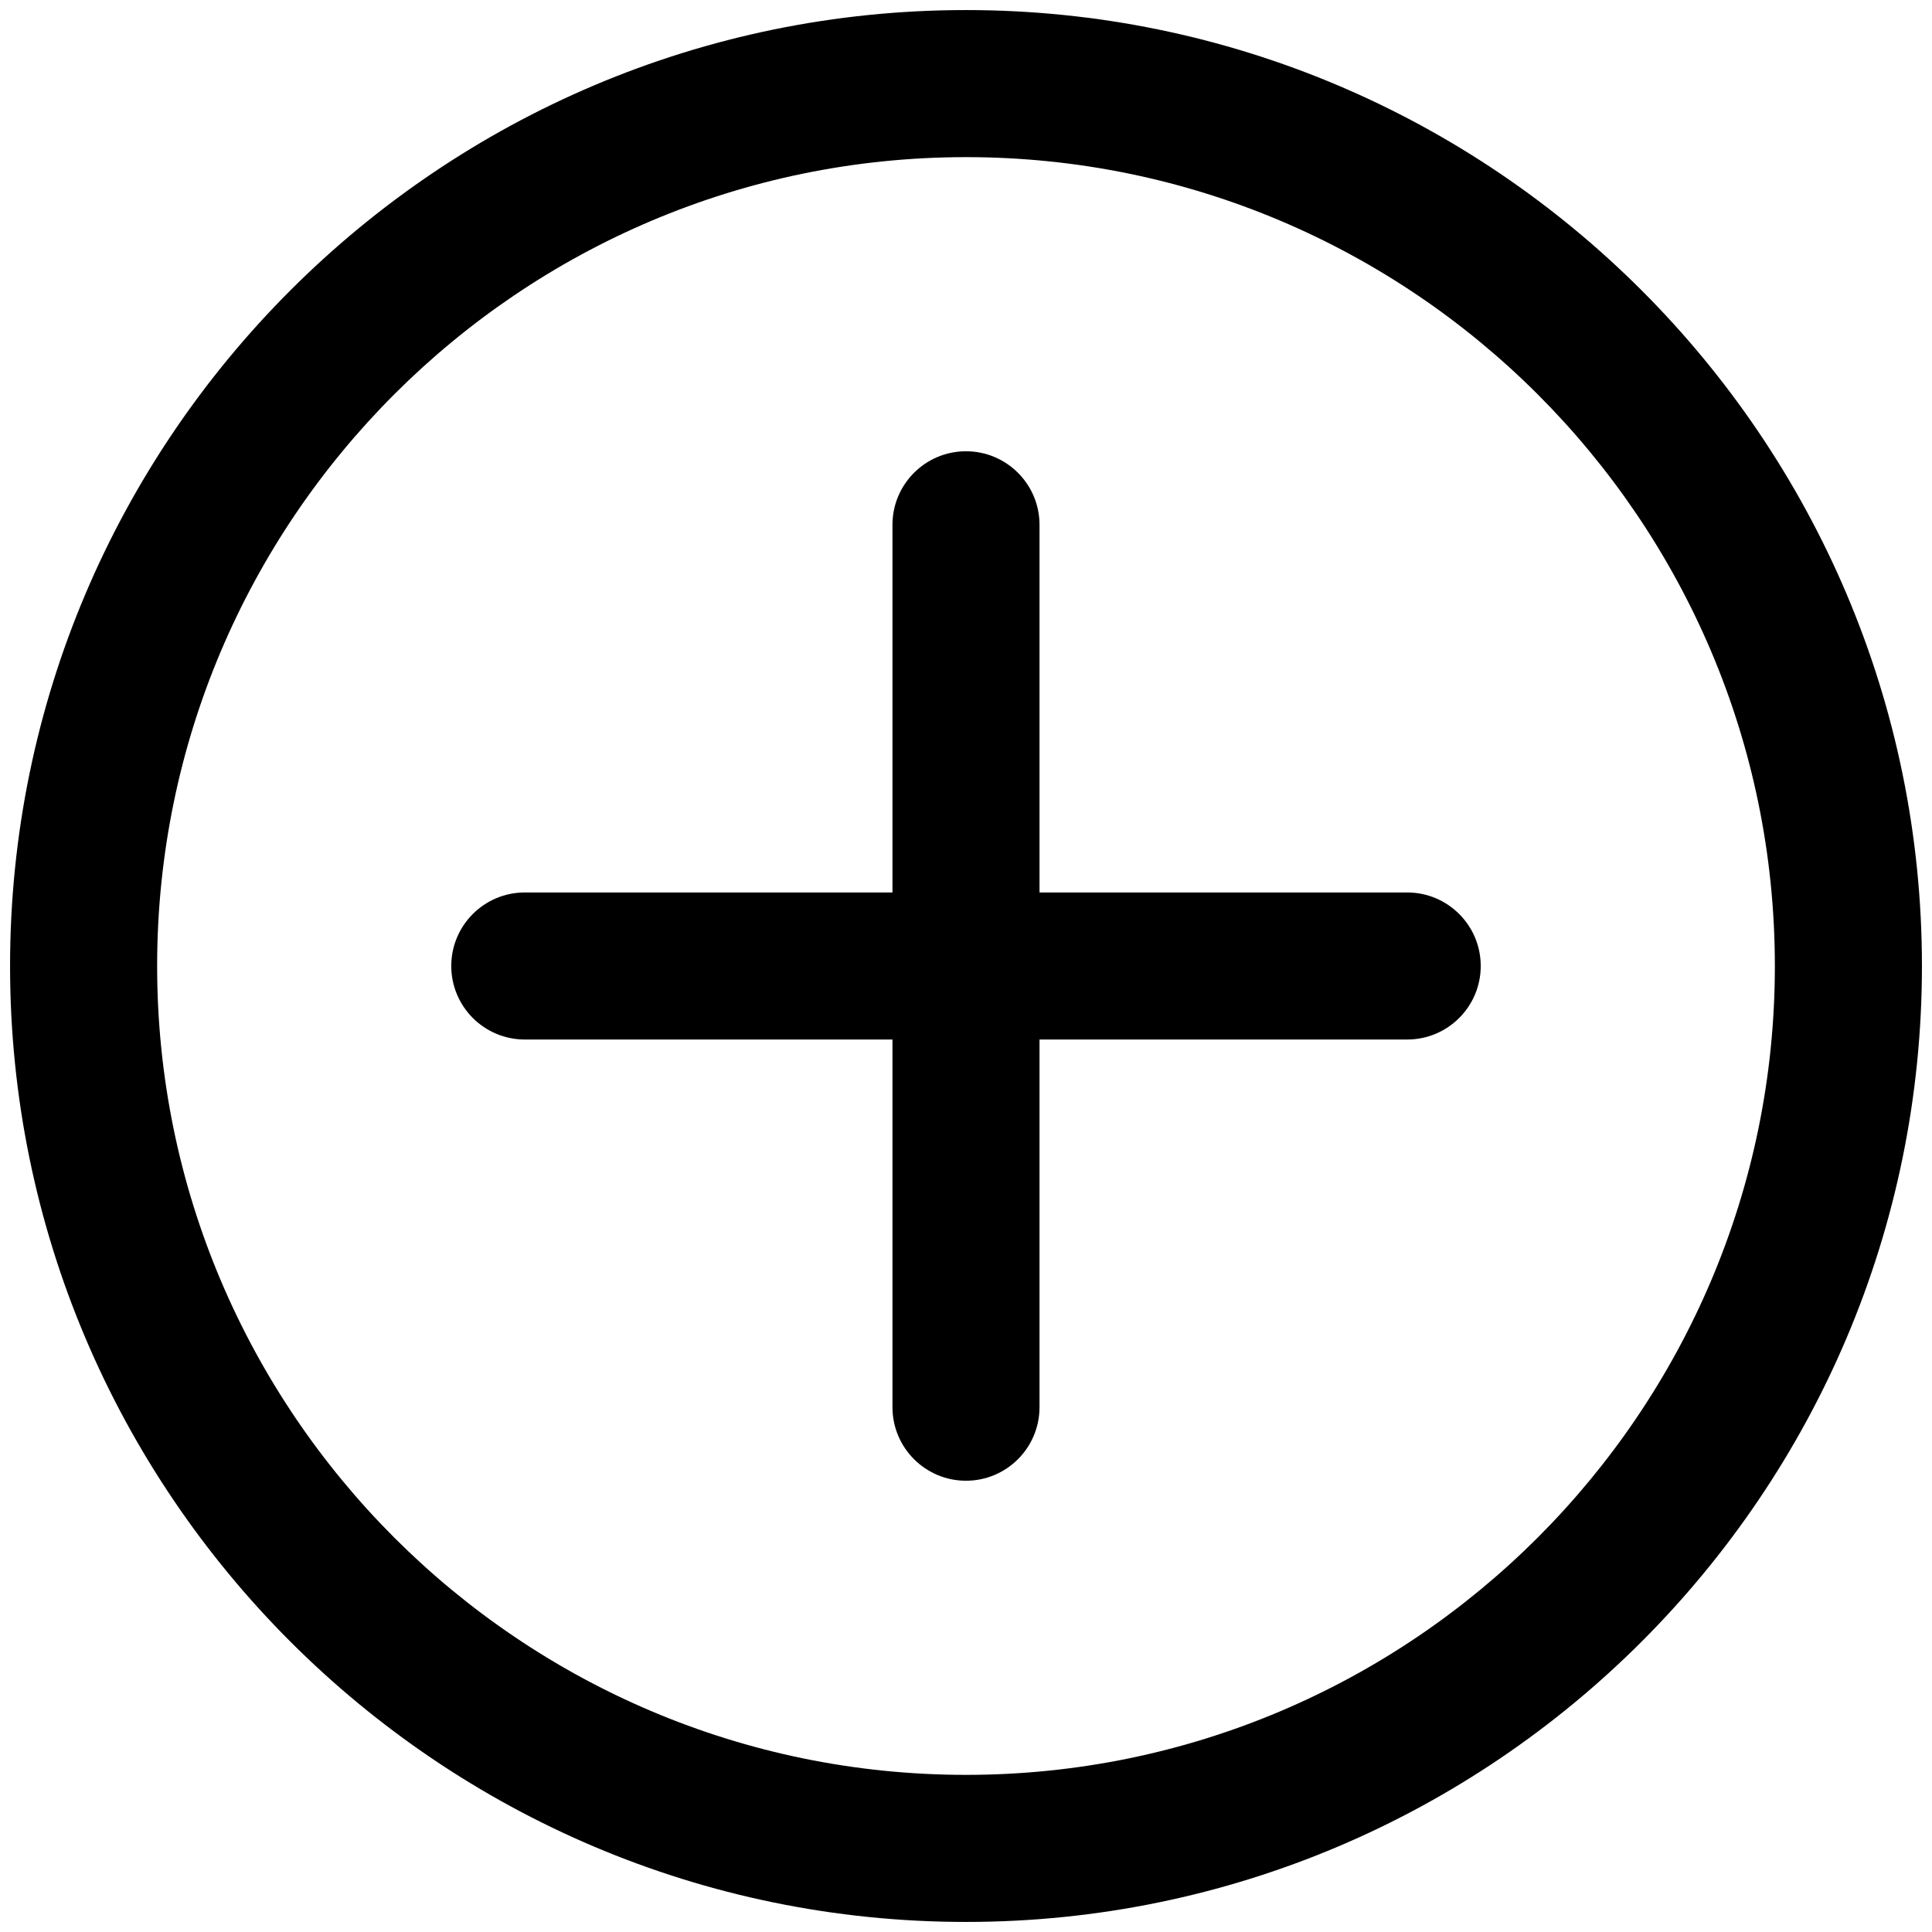
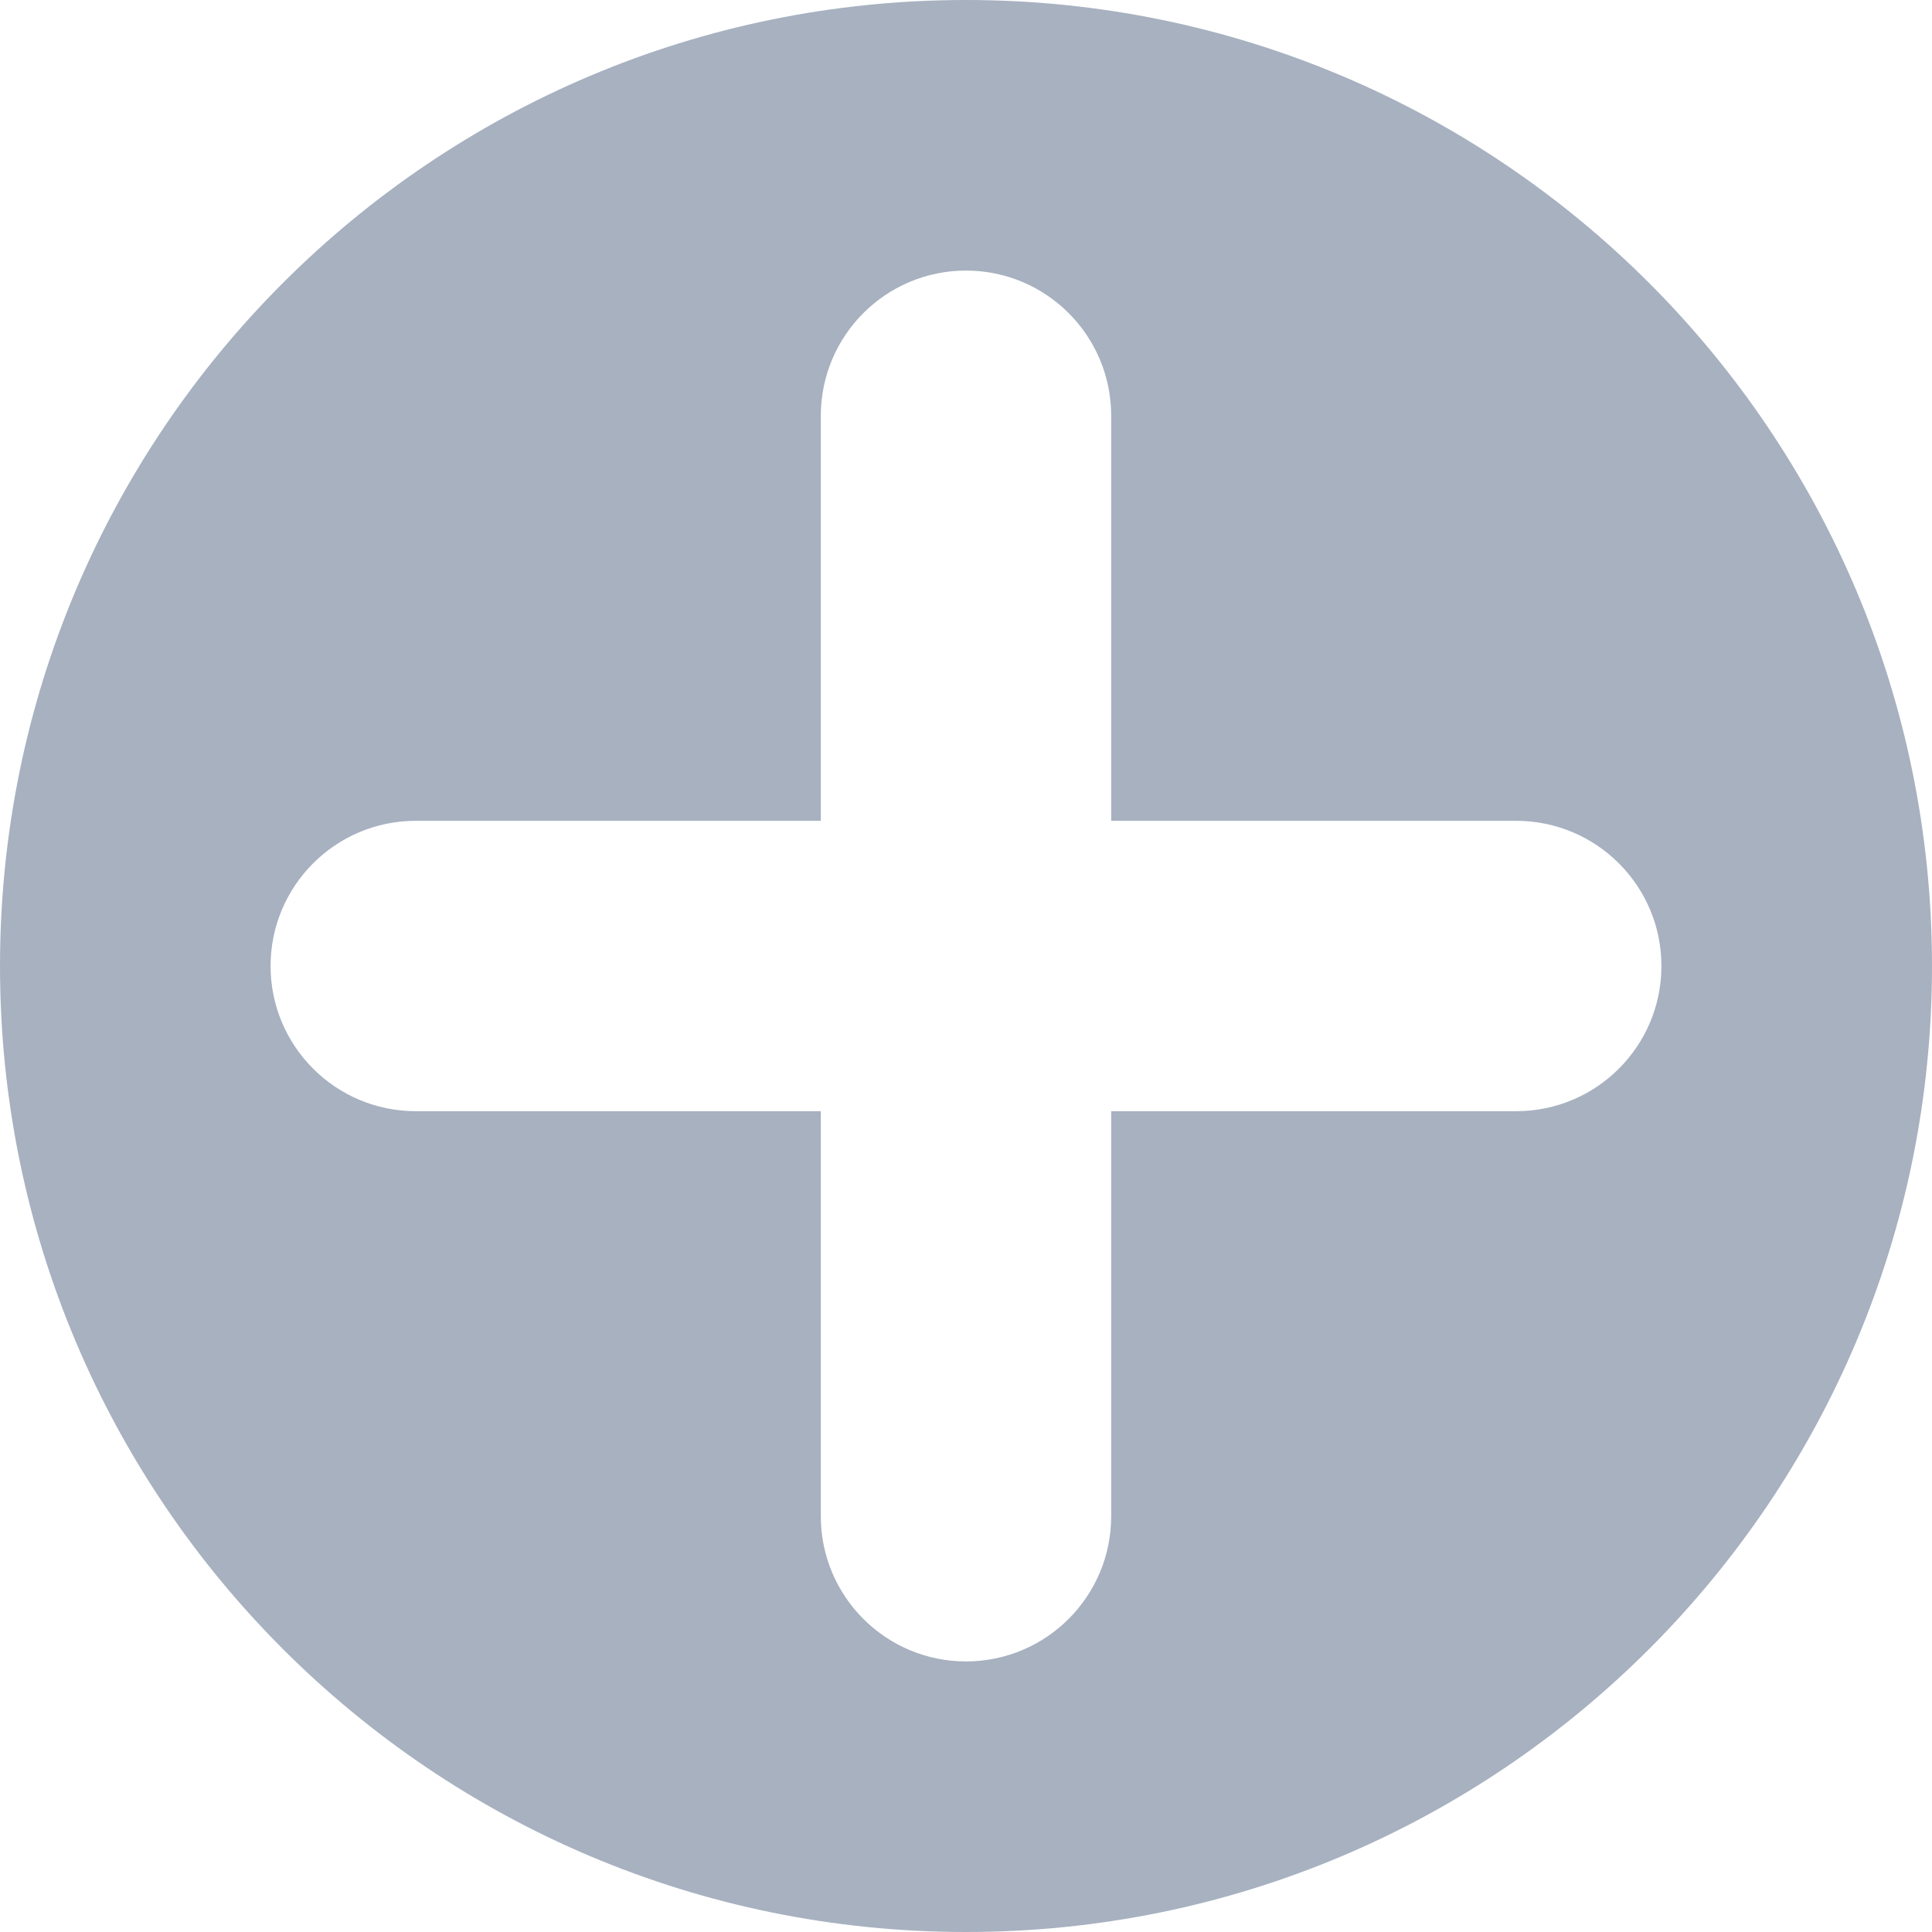
- <svg xmlns="http://www.w3.org/2000/svg" width="96" height="96" viewBox="0 0 96 96" fill="current">
-   <path d="M48 95.5C21.809 95.5 0.5 74.191 0.5 48C0.5 21.809 21.809 0.5 48 0.5C74.191 0.5 95.5 21.809 95.5 48C95.5 74.191 74.191 95.5 48 95.5ZM48 7.808C25.835 7.808 7.808 25.836 7.808 48C7.808 70.157 25.836 88.192 48 88.192C70.157 88.192 88.192 70.157 88.192 48C88.192 25.835 70.157 7.808 48 7.808Z" fill="current" />
-   <path d="M69.923 51.653H26.077C24.06 51.653 22.423 50.017 22.423 47.999C22.423 45.983 24.06 44.346 26.077 44.346H69.923C71.94 44.346 73.577 45.983 73.577 47.999C73.577 50.017 71.94 51.653 69.923 51.653Z" fill="current" />
-   <path d="M47.999 73.577C45.983 73.577 44.346 71.94 44.346 69.923V26.077C44.346 24.06 45.983 22.423 47.999 22.423C50.017 22.423 51.653 24.06 51.653 26.077V69.923C51.653 71.94 50.017 73.577 47.999 73.577Z" fill="current" />
+ <svg xmlns="http://www.w3.org/2000/svg" width="20" height="20" viewBox="0 0 20 20" fill="none">
+   <path d="M10 0C4.477 0 0 4.477 0 10C0 15.523 4.477 20 10 20C15.523 20 20 15.523 20 10C20 4.477 15.523 0 10 0ZM15.696 11.503H11.503V15.696C11.503 16.526 10.83 17.199 10 17.199C9.17 17.199 8.497 16.526 8.497 15.696V11.503H4.304C3.474 11.503 2.801 10.83 2.801 10C2.801 9.17 3.474 8.497 4.304 8.497H8.497V4.304C8.497 3.474 9.17 2.801 10 2.801C10.83 2.801 11.503 3.474 11.503 4.304V8.497H15.695C16.526 8.497 17.199 9.17 17.199 10C17.199 10.83 16.526 11.503 15.696 11.503Z" fill="#A7B1C0" />
</svg>
